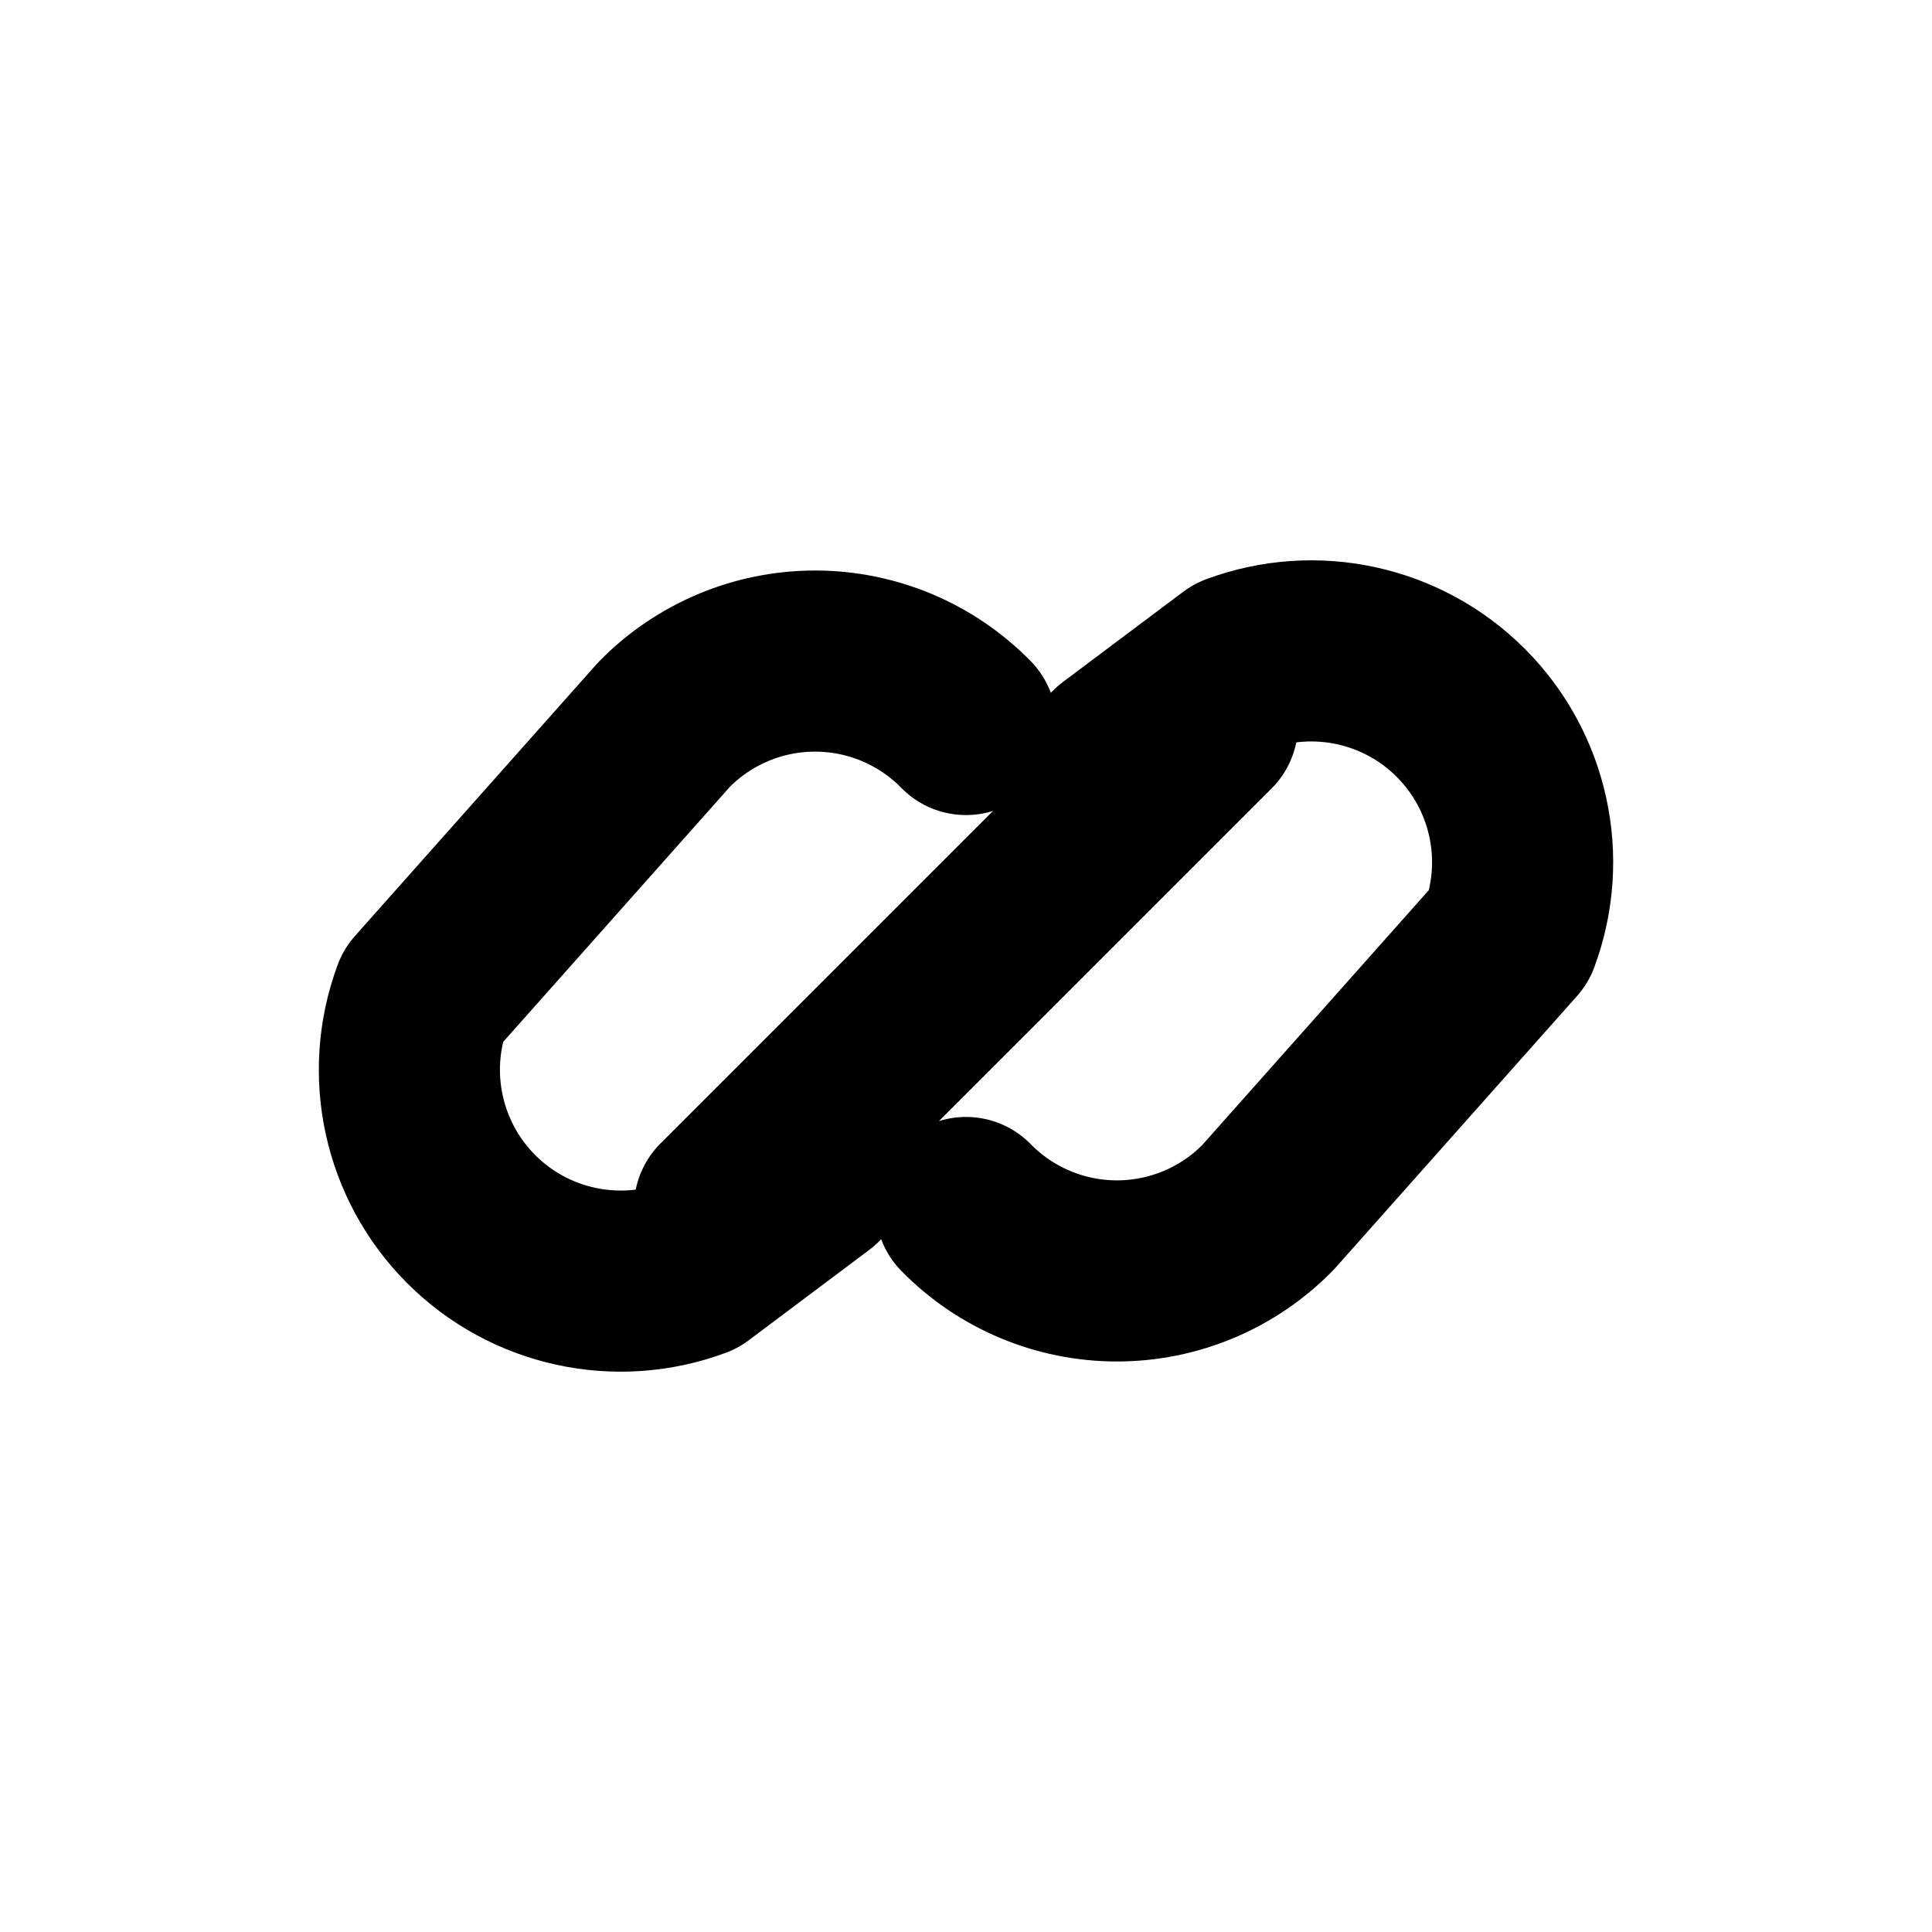
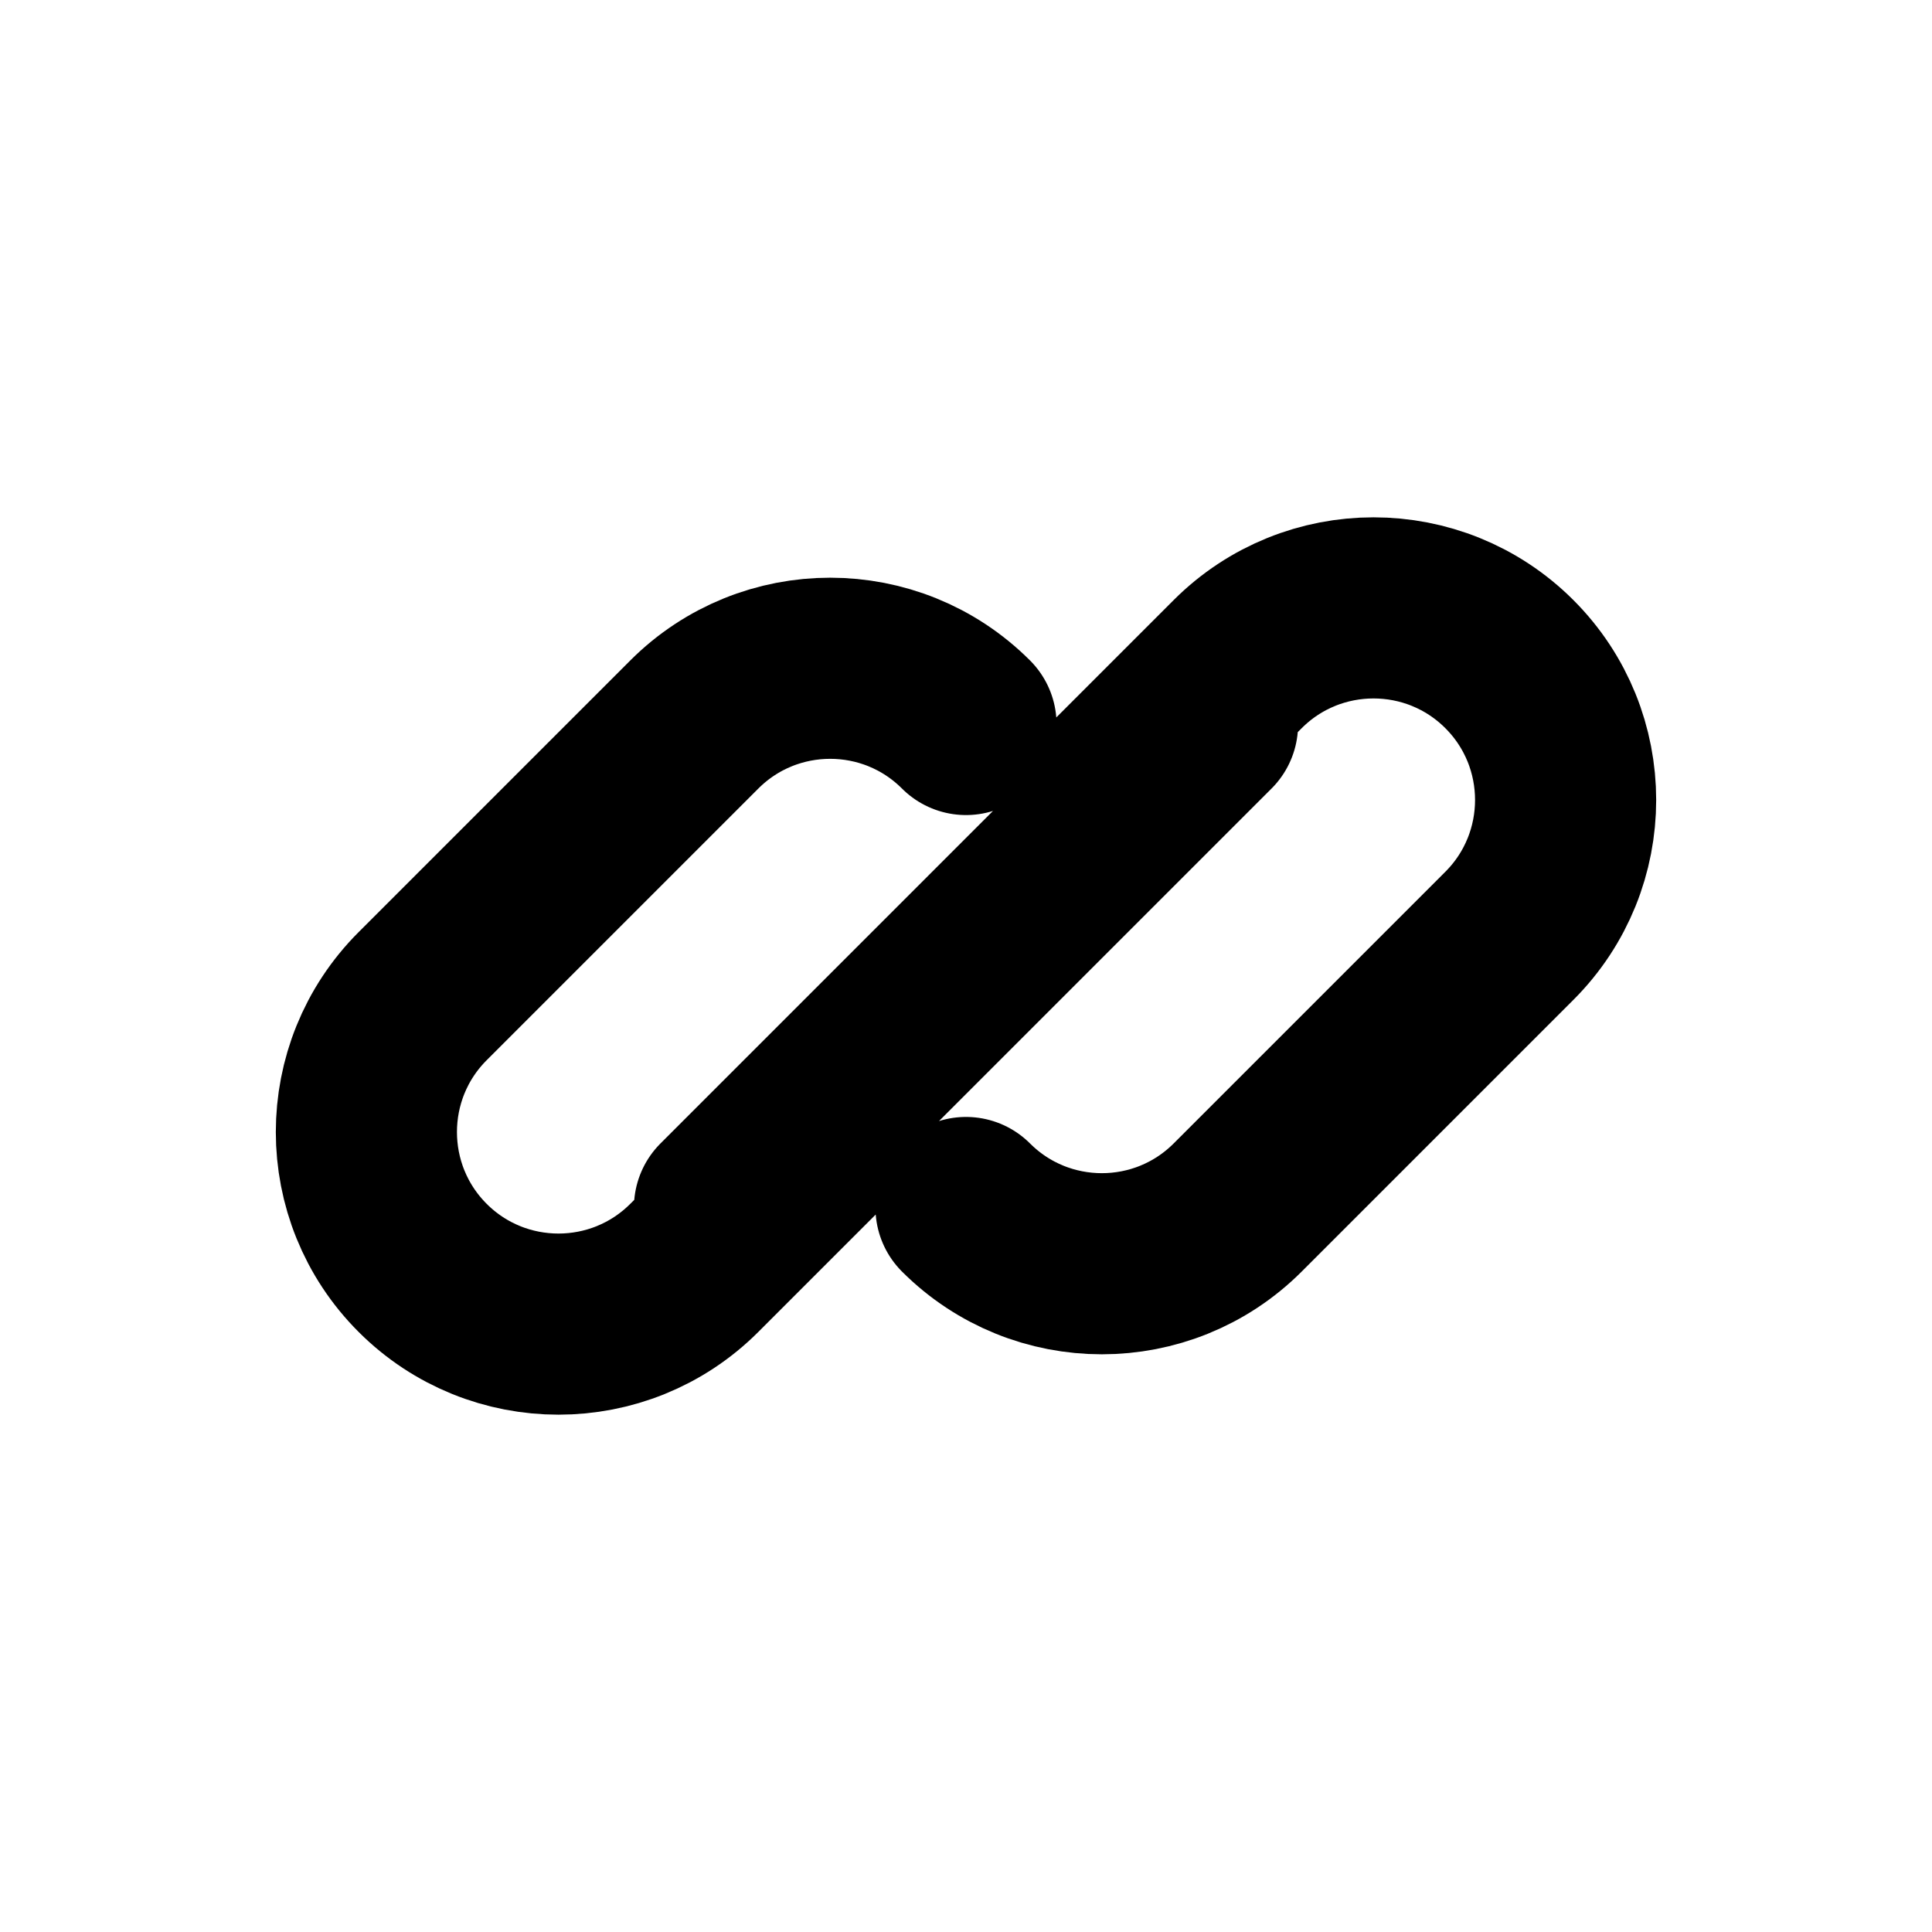
<svg xmlns="http://www.w3.org/2000/svg" width="16" height="16" viewBox="0 0 16 16" fill="none" stroke="currentColor" stroke-width="1.5" stroke-linecap="round" stroke-linejoin="round" aria-hidden="true" focusable="false">
-   <path d="M6.75 9.75L5.75 10.5A1.75 1.75 0 0 1 3.5 8.25L5.5 6A1.75 1.75 0 0 1 8 6M9.25 6.25L10.25 5.5A1.75 1.75 0 0 1 12.5 7.75L10.5 10A1.75 1.75 0 0 1 8 10M6 10L10 6" />
+   <path d="M6.75 9.5L5.75 10.5C5.129 11.121 4.121 11.121 3.5 10.5C2.879 9.879 2.879 8.871 3.5 8.25L5.75 6C6.371 5.379 7.379 5.379 8 6M9.25 6.5L10.25 5.5C10.871 4.879 11.879 4.879 12.5 5.5C13.121 6.121 13.121 7.129 12.5 7.75L10.25 10C9.629 10.621 8.621 10.621 8 10M6 10L10 6" />
</svg>
